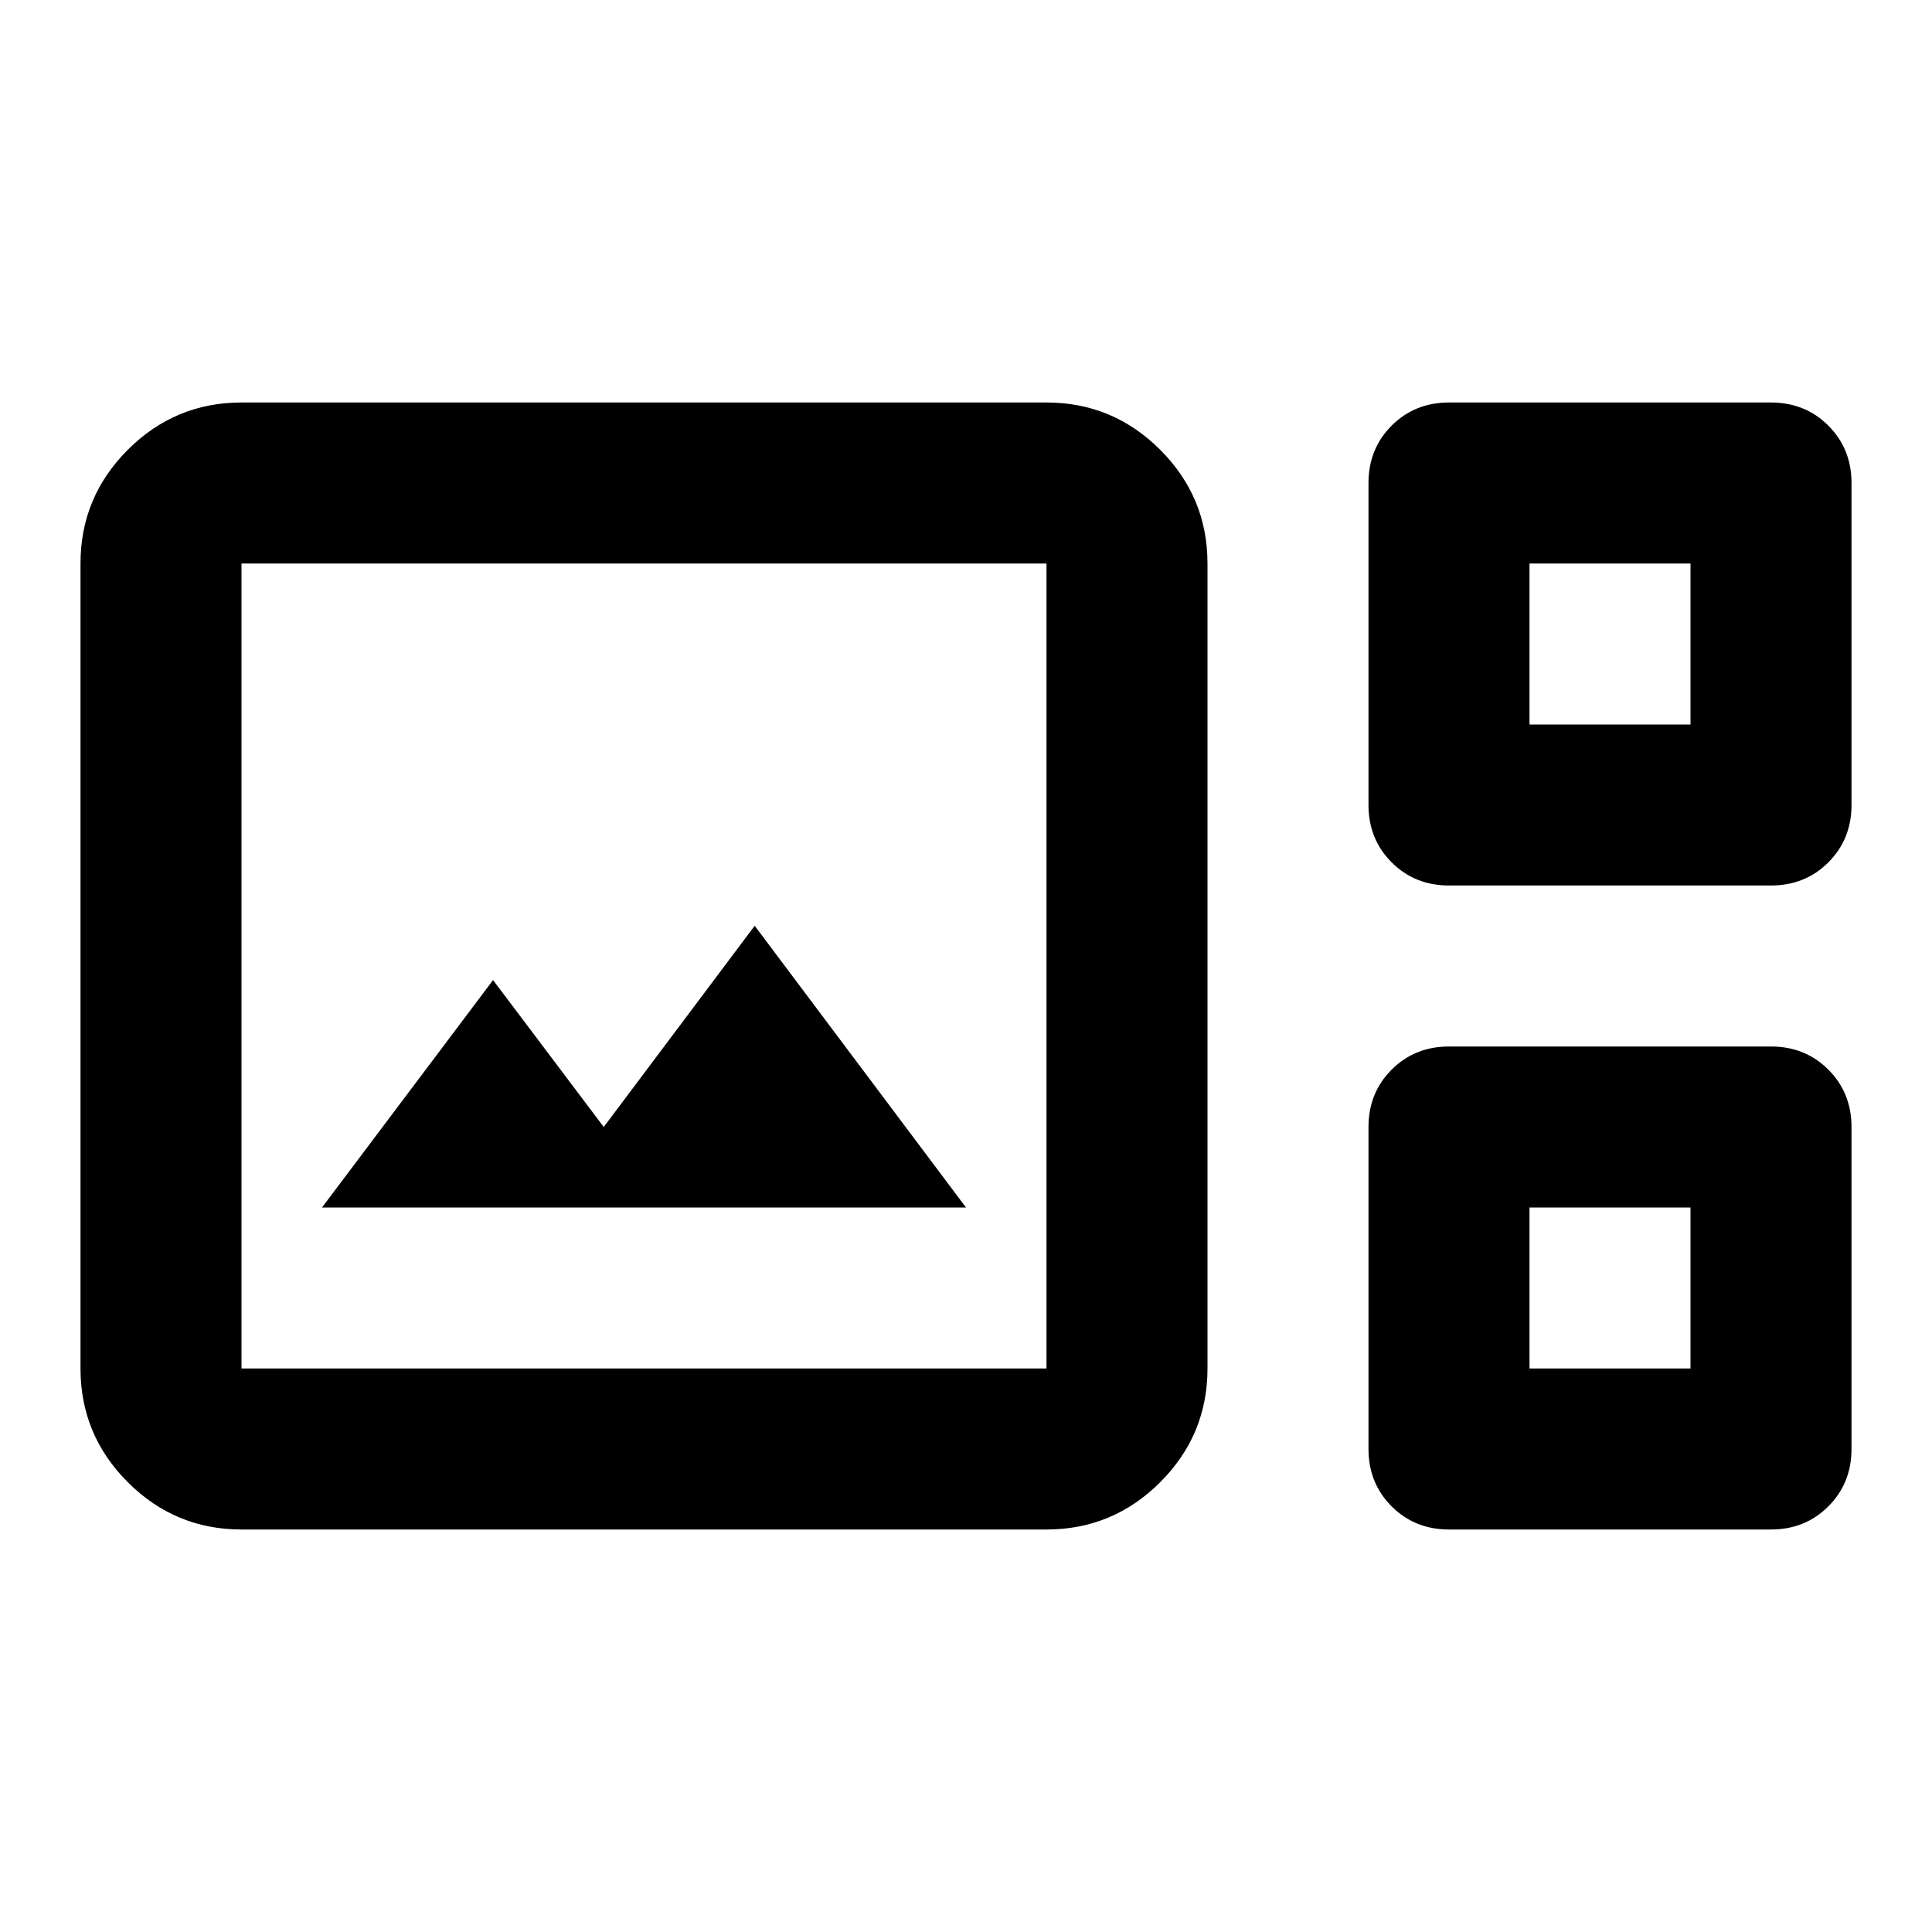
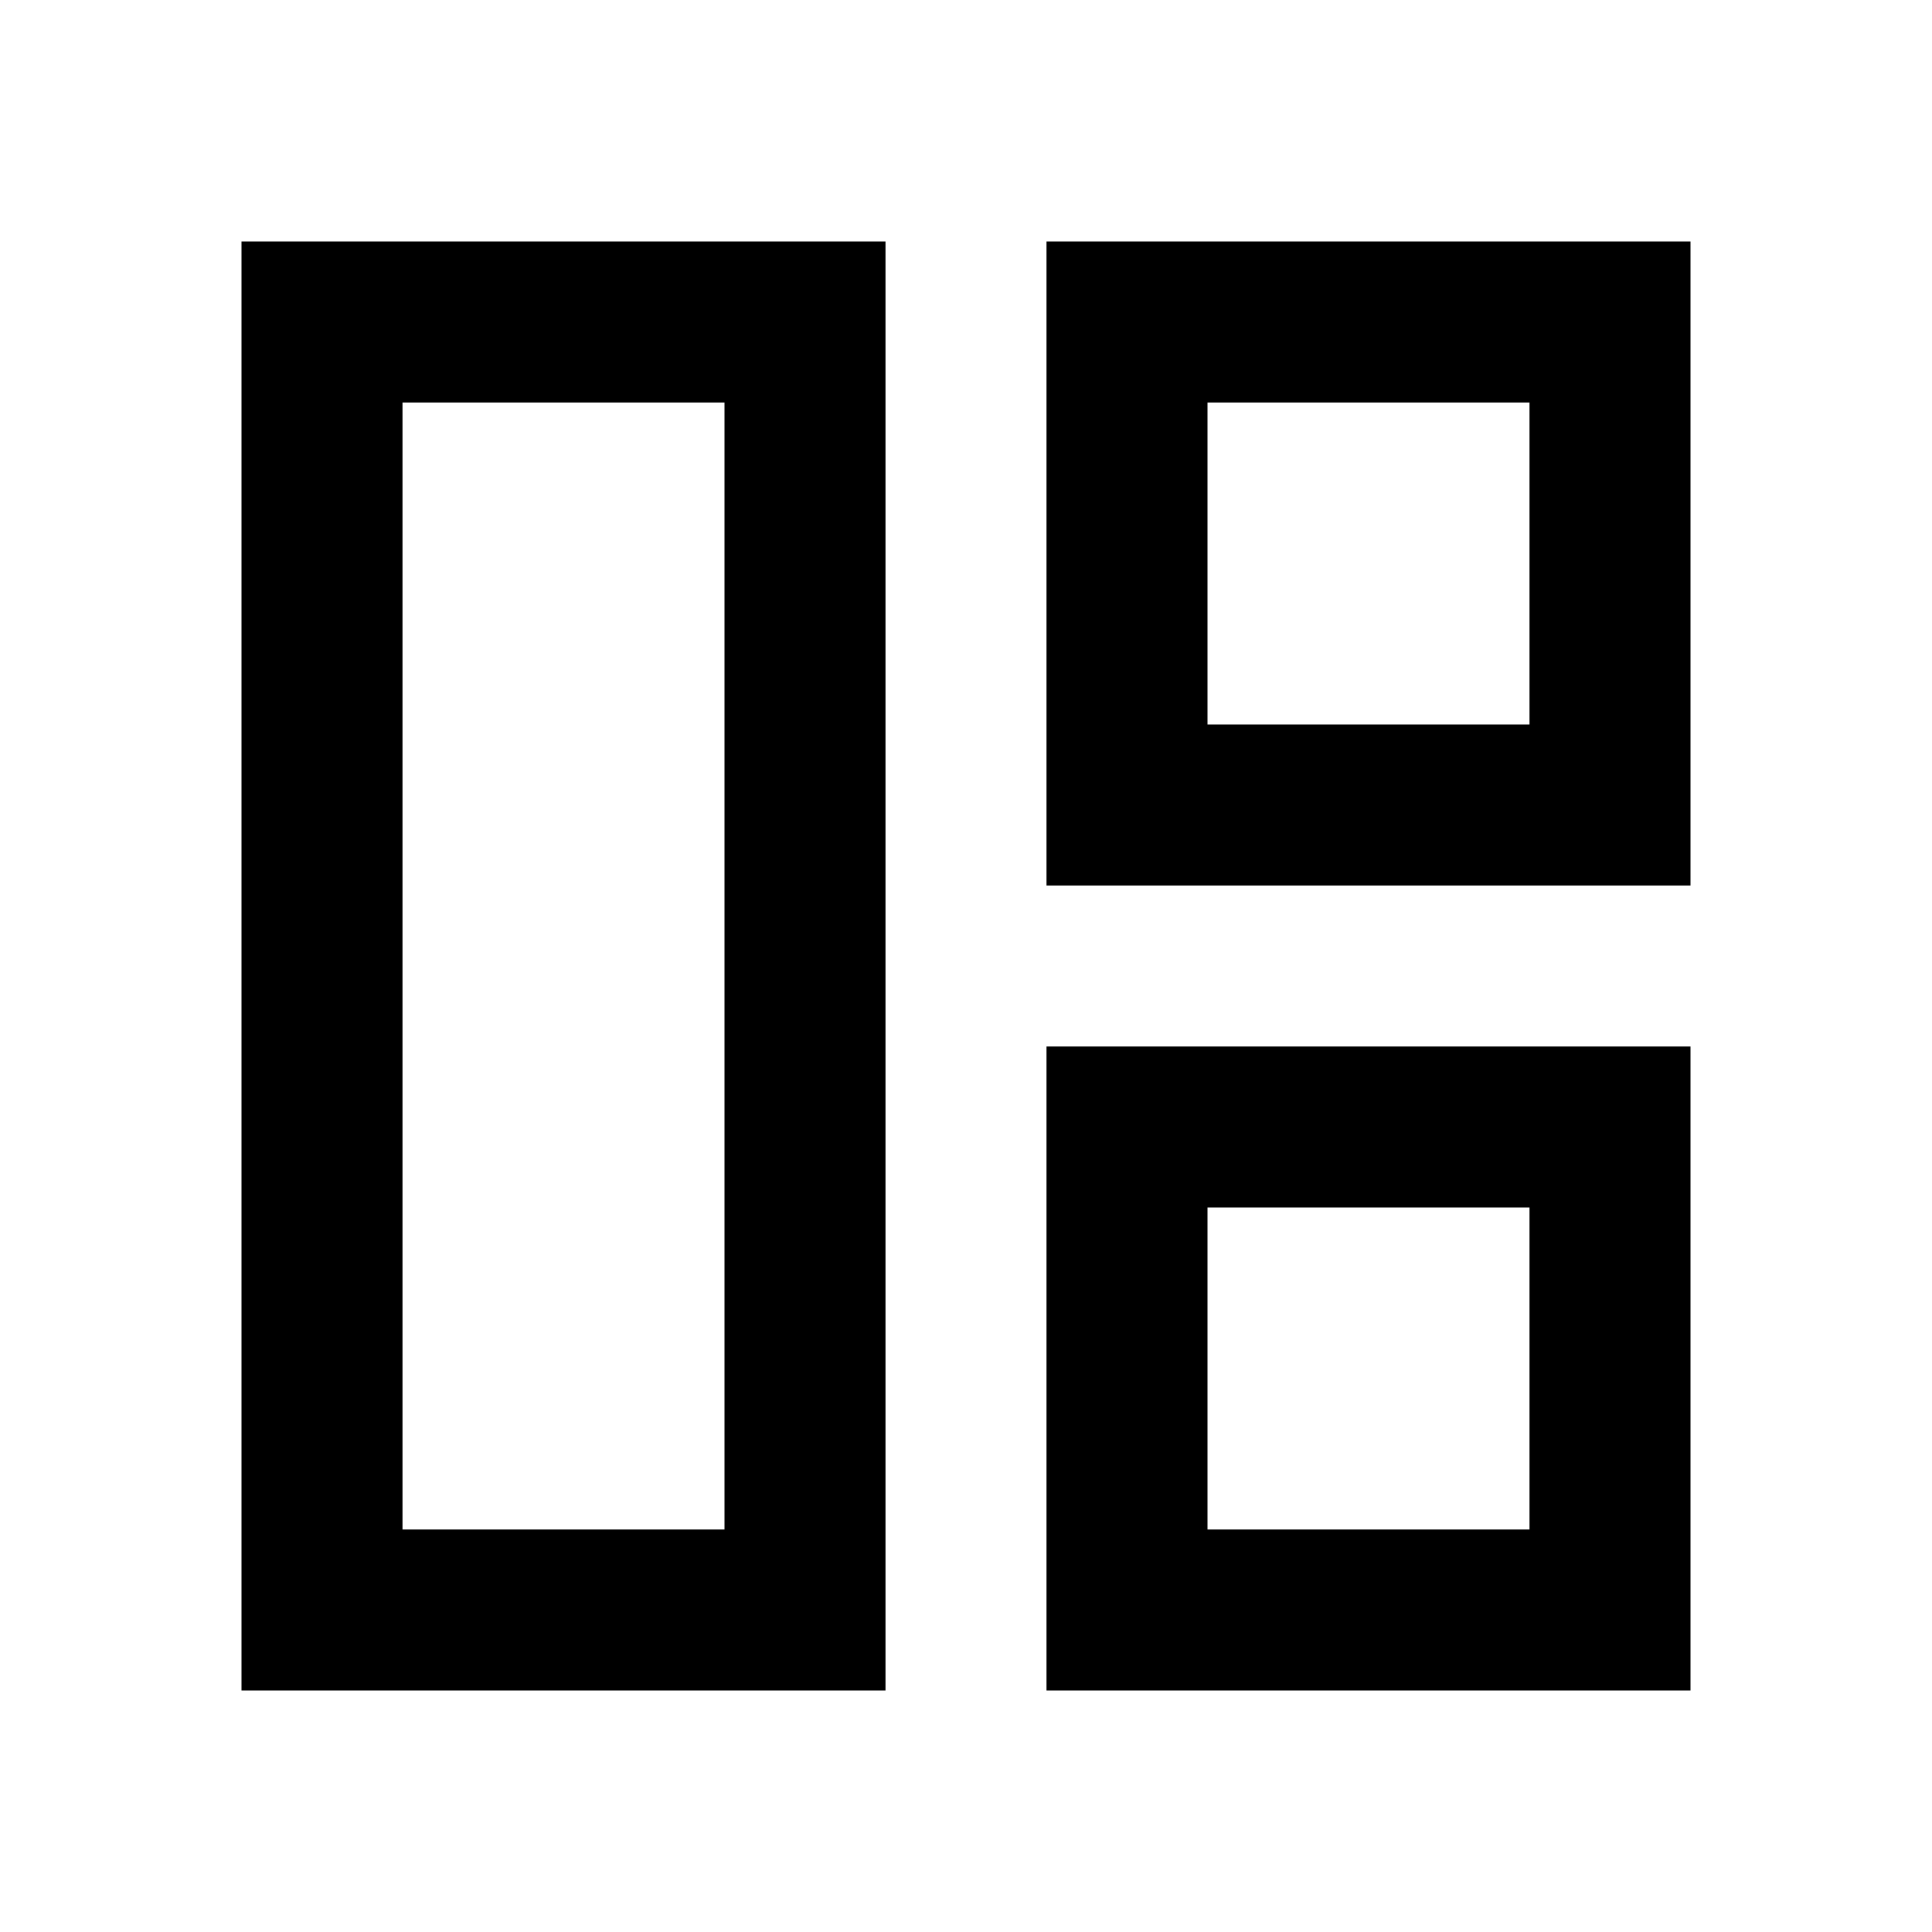
- <svg xmlns="http://www.w3.org/2000/svg" height="24" viewBox="0 -960 960 960" width="24">
-   <path d="M120-200q-33 0-56.5-23.5T40-280v-400q0-33 23.5-56.5T120-760h400q33 0 56.5 23.5T600-680v400q0 33-23.5 56.5T520-200H120Zm600-320q-17 0-28.5-11.5T680-560v-160q0-17 11.5-28.5T720-760h160q17 0 28.5 11.5T920-720v160q0 17-11.5 28.5T880-520H720Zm40-80h80v-80h-80v80ZM120-280h400v-400H120v400Zm40-80h320L375-500l-75 100-55-73-85 113Zm560 160q-17 0-28.5-11.5T680-240v-160q0-17 11.5-28.5T720-440h160q17 0 28.5 11.5T920-400v160q0 17-11.5 28.5T880-200H720Zm40-80h80v-80h-80v80Zm-640 0v-400 400Zm640-320v-80 80Zm0 320v-80 80Z" />
+ <svg xmlns="http://www.w3.org/2000/svg" width="24" height="24" viewBox="0 0 24 24">
+   <path d="M3 21V3H11V21H3ZM13 11V3H21V11H13ZM13 21V13H21V21H13ZM5 19H9V5H5V19ZM15 9H19V5H15V9ZM15 19H19V15H15V19Z" />
</svg>
